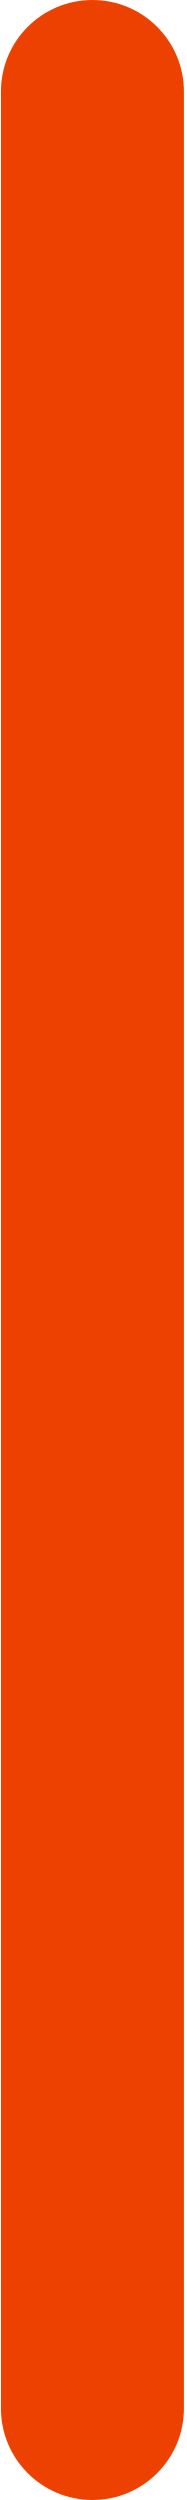
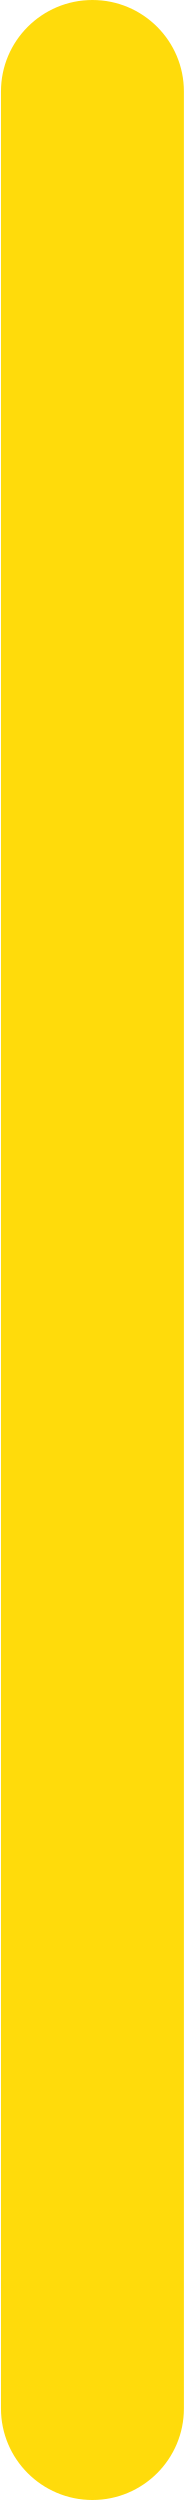
<svg xmlns="http://www.w3.org/2000/svg" width="46" height="615" viewBox="0 0 46 615" fill="none">
-   <rect x="0.24" y="615" width="615" height="45" rx="22.5" transform="rotate(-90 0.240234 615)" fill="#ED4101" />
+   <rect x="0.24" y="615" width="615" height="45" rx="22.5" transform="rotate(-90 0.240234 615)" fill="#ffdb0b" />
</svg>
